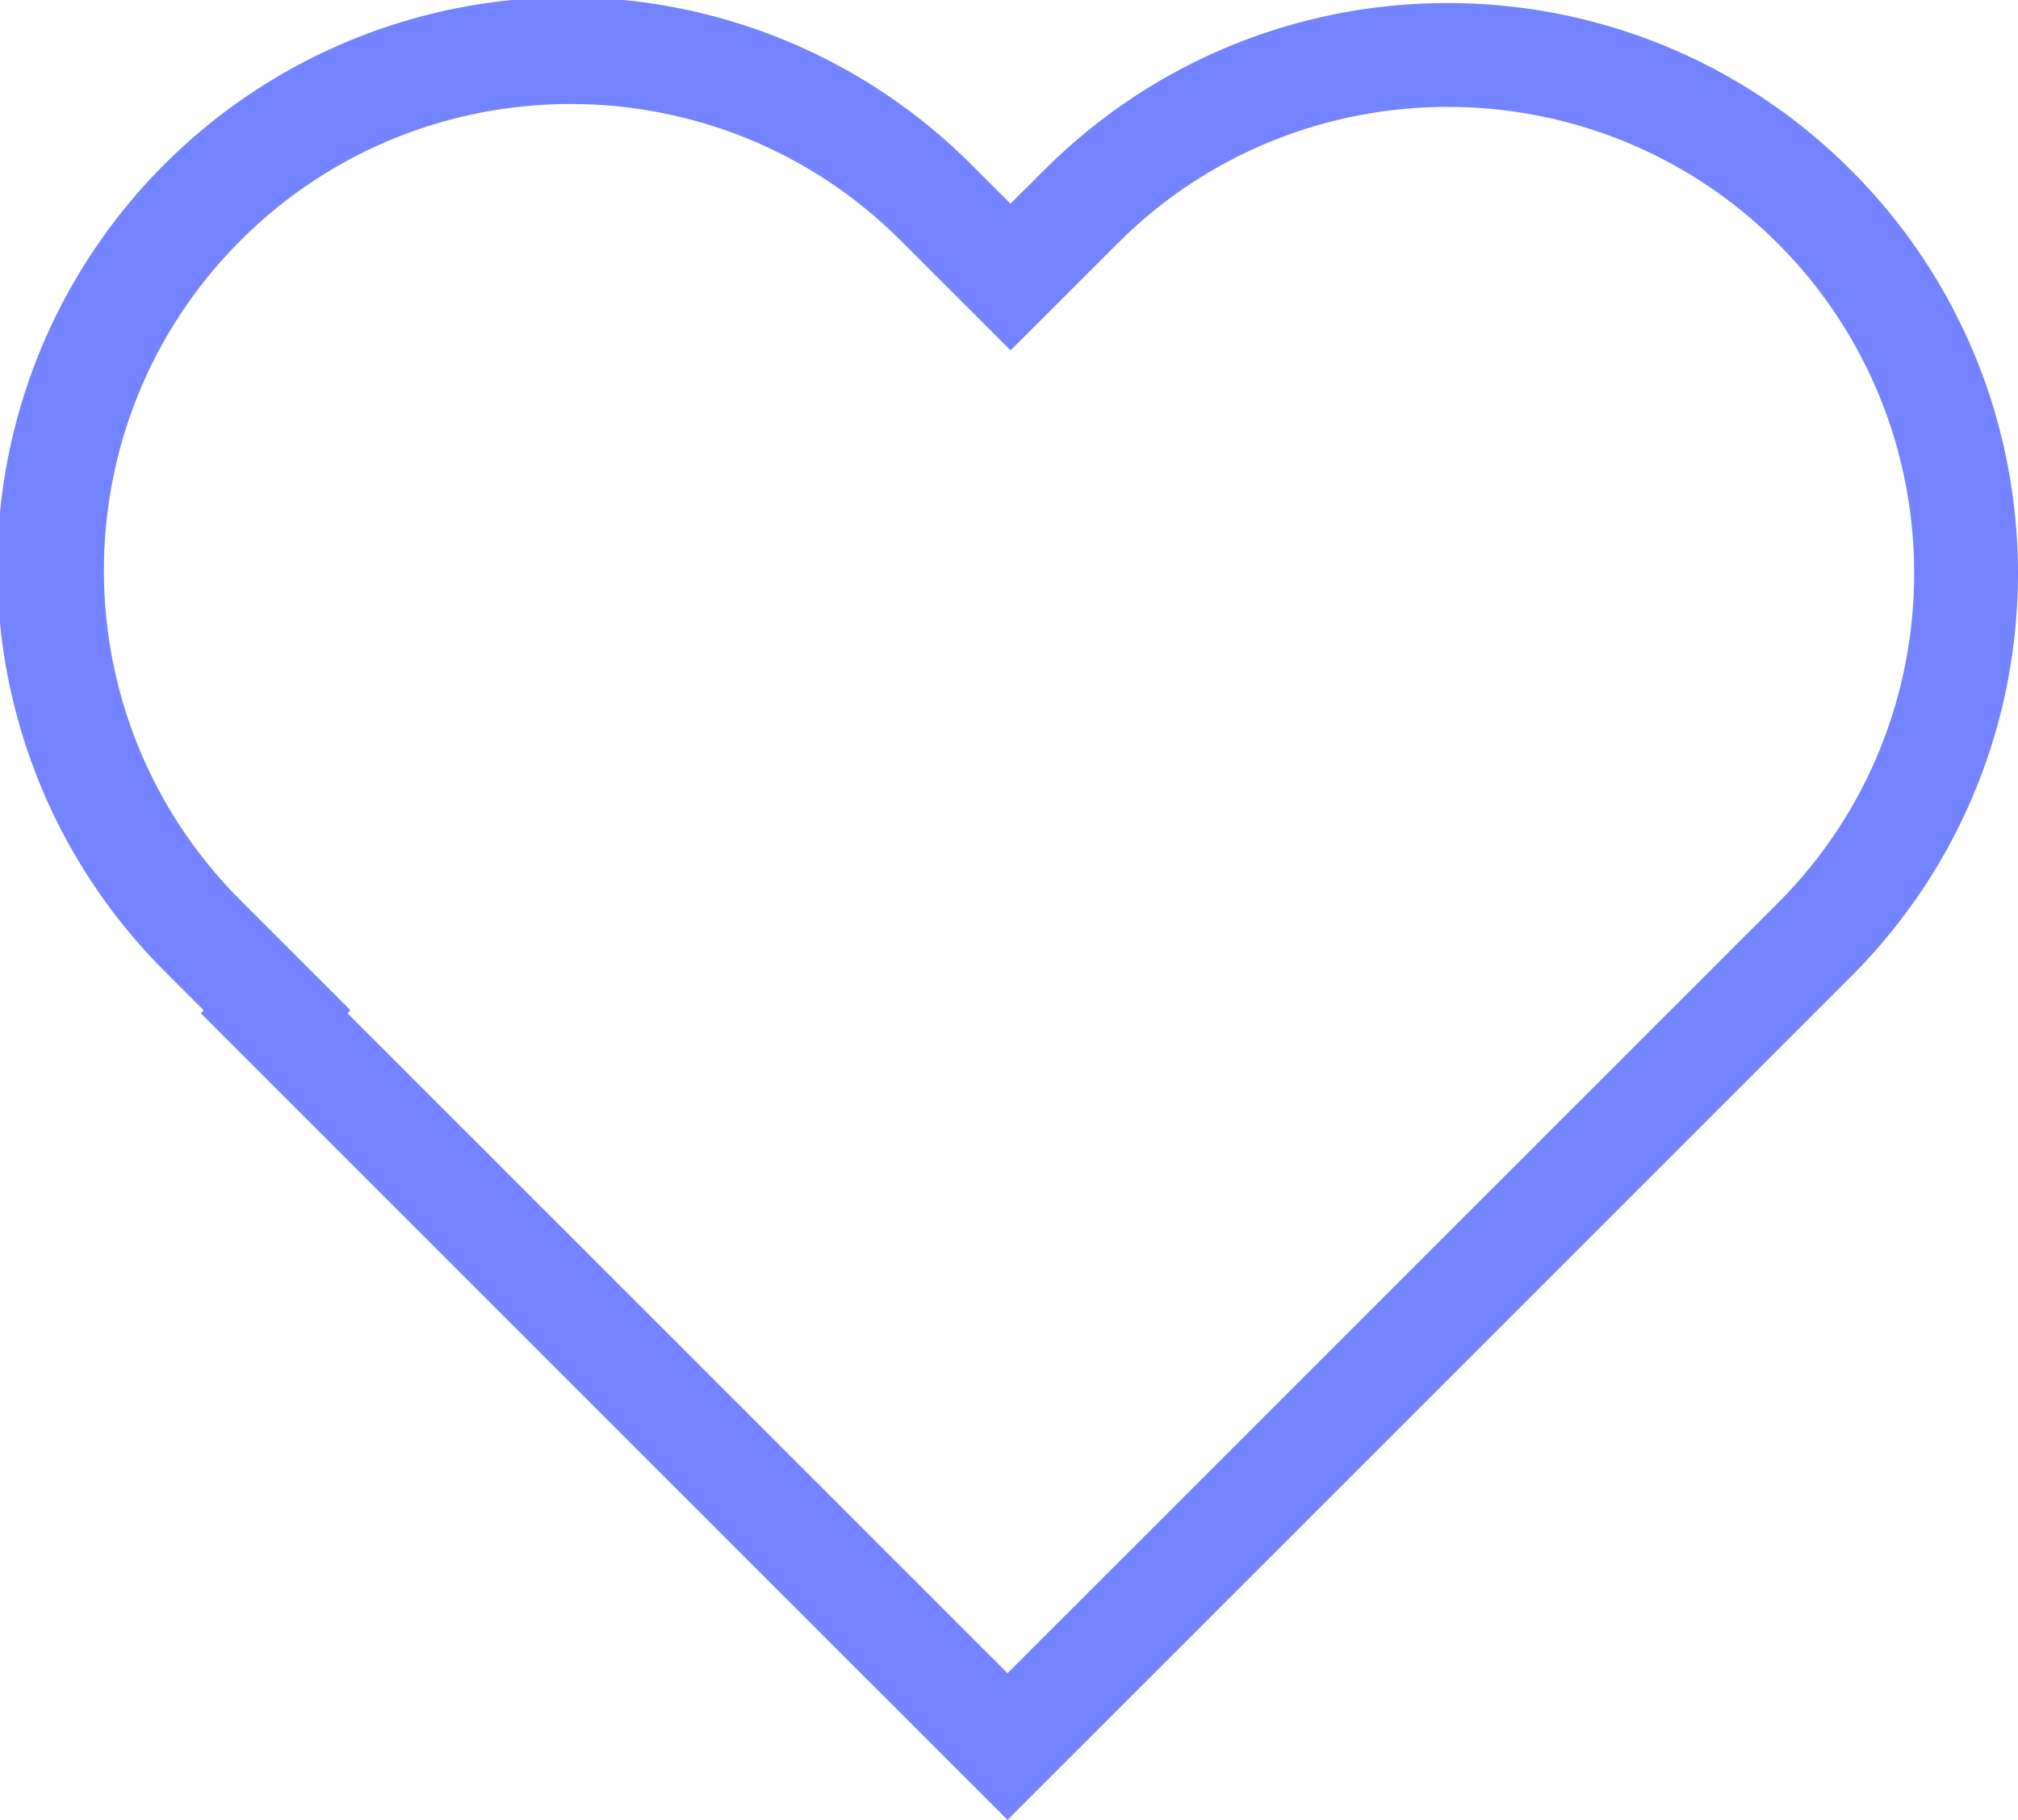
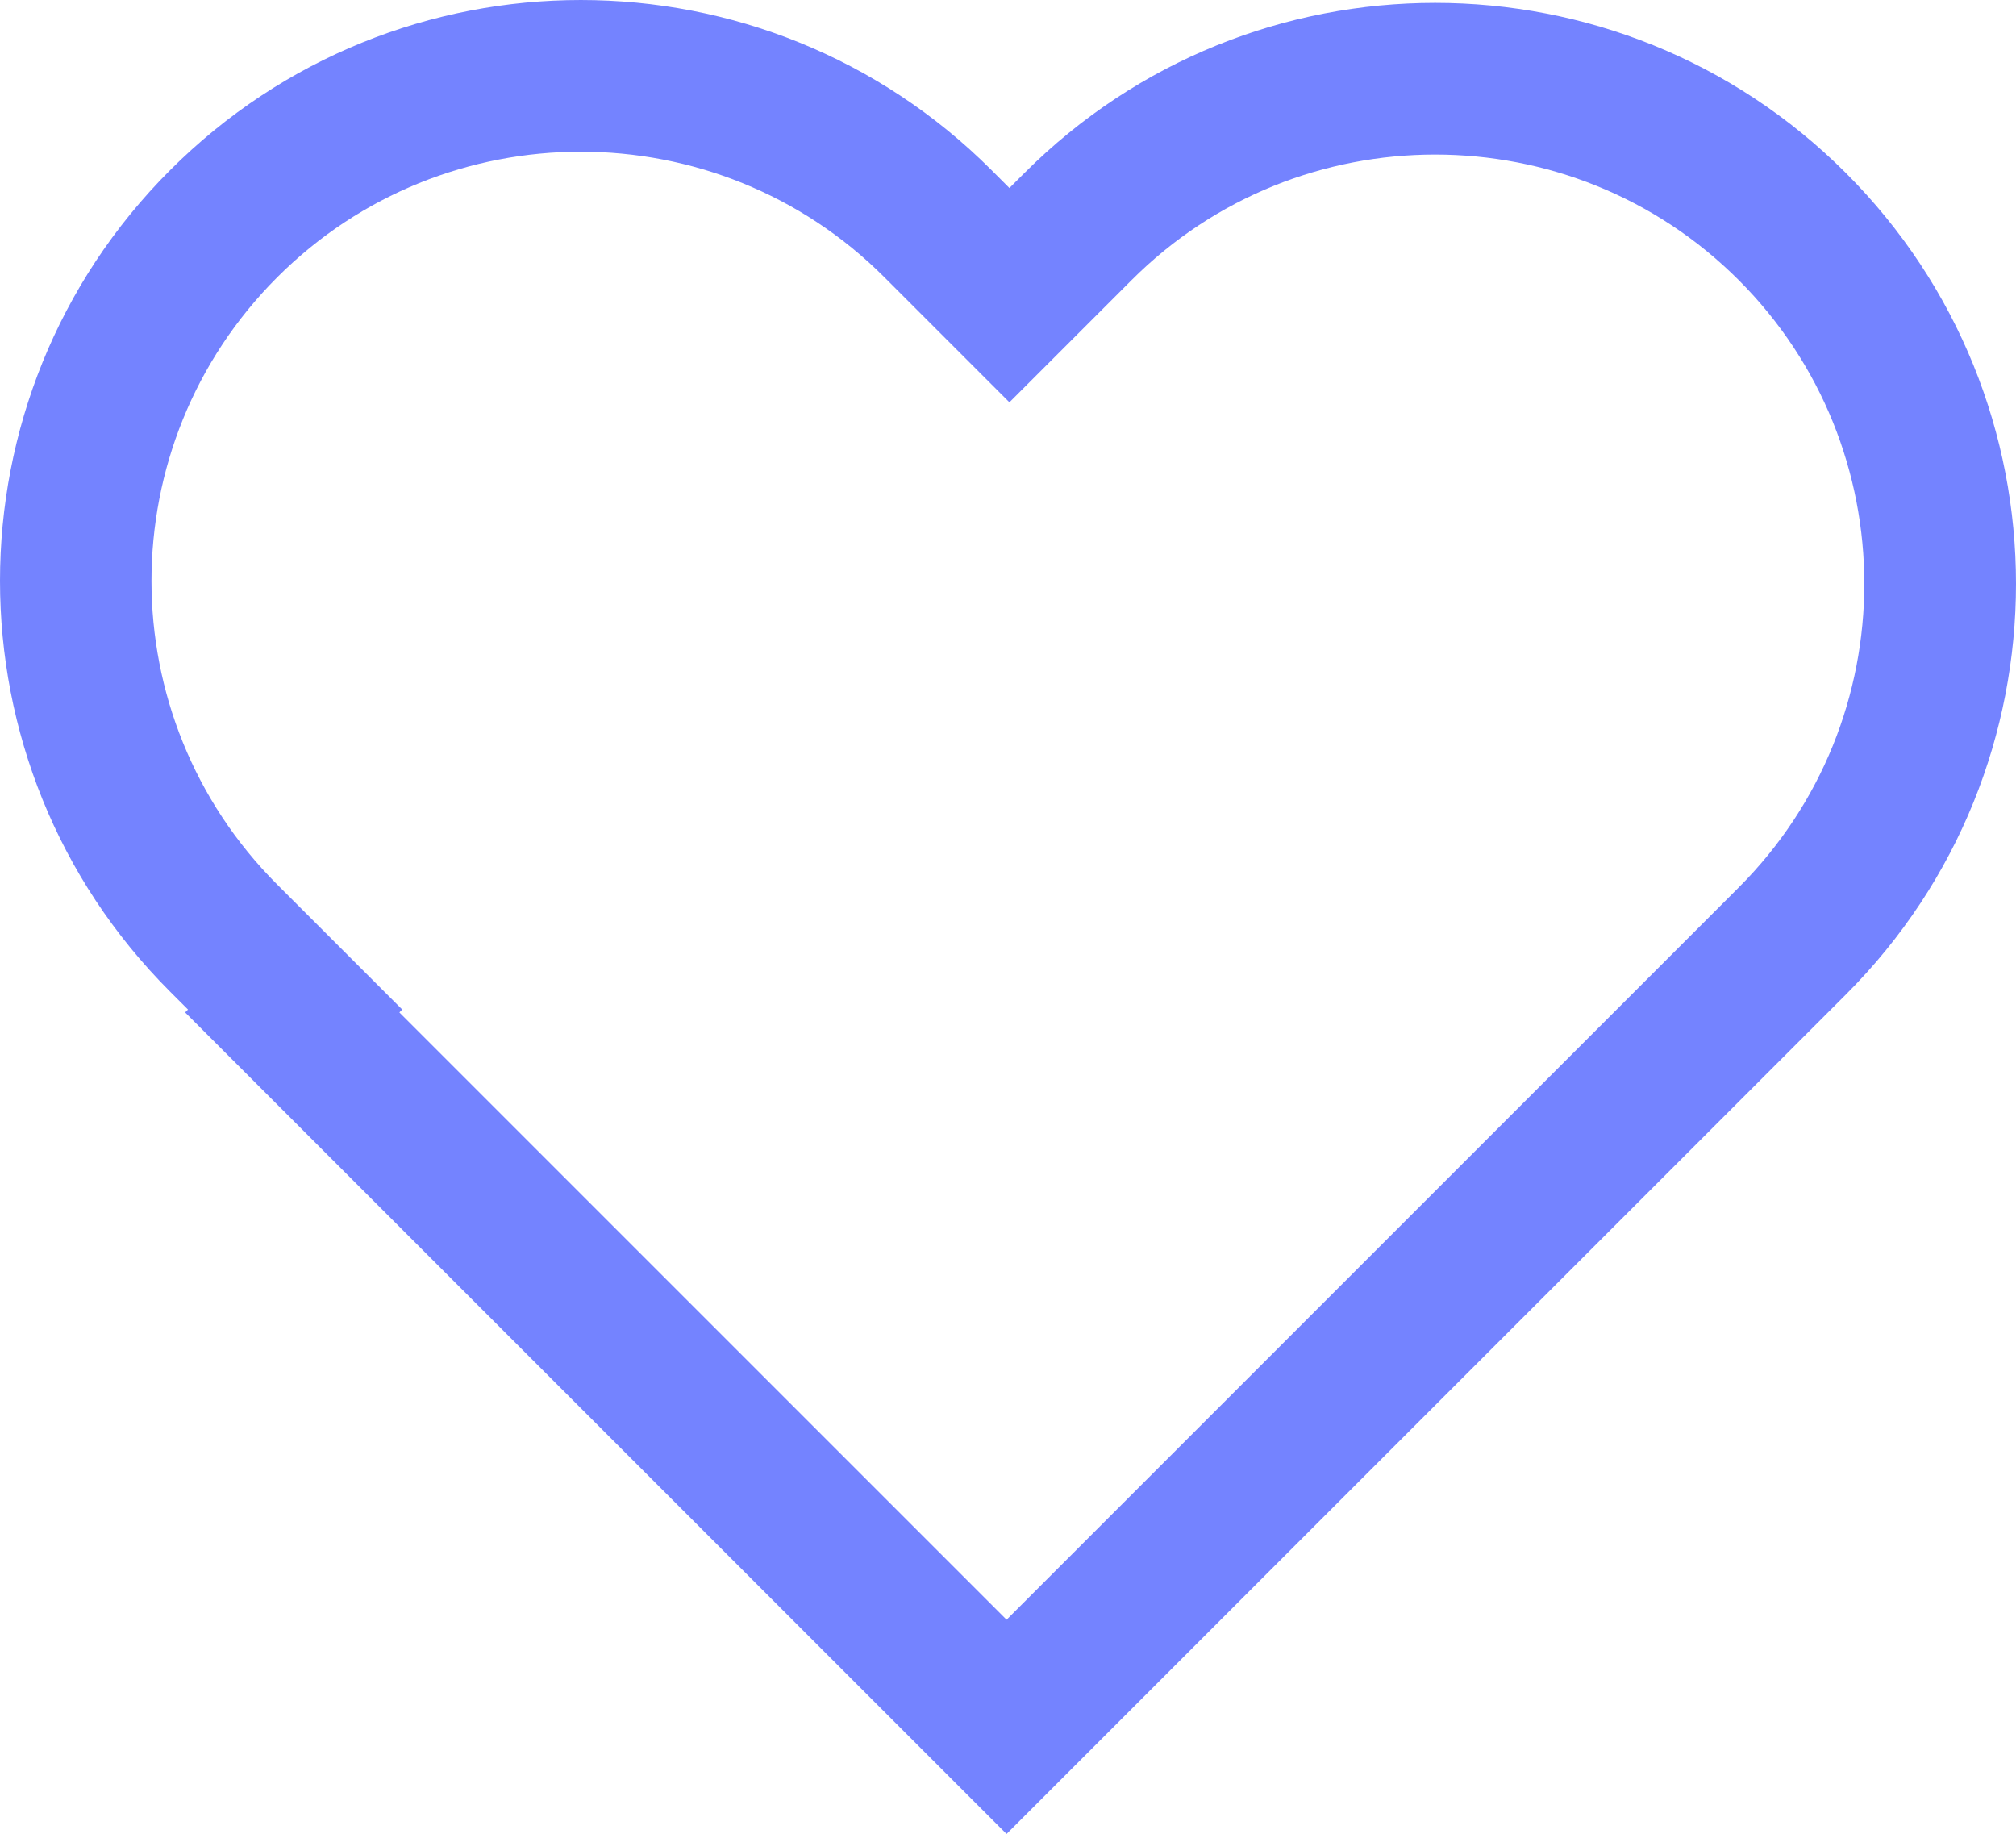
- <svg xmlns="http://www.w3.org/2000/svg" viewBox="0 0 972.85 877.46">
+ <svg xmlns="http://www.w3.org/2000/svg" viewBox="0 0 998.13 907.88">
  <defs>
    <style>.cls-1{fill:#7483ff;}</style>
  </defs>
  <g id="Layer_2" data-name="Layer 2">
    <g id="Layer_1-2" data-name="Layer 1">
-       <path class="cls-1" d="M485.72,877.46,96.8,488.54l1.42-1.41L80.55,469.45a275,275,0,1,1,388.9-388.9l17.68,17.67L503.4,82a275,275,0,0,1,388.9,0h0a275,275,0,0,1,0,388.91ZM167.53,488.55,485.72,806.74,857,435.51c87.73-87.72,87.73-230.47,0-318.19s-230.47-87.73-318.2,0l-51.62,51.61-53-53c-87.73-87.73-230.47-87.73-318.2,0a225,225,0,0,0,0,318.2l53,53Z" />
+       <path class="cls-1" d="M498.35,907.88,91.66,501.19l1.42-1.42-8.85-8.85A287.57,287.57,0,1,1,490.92,84.23l8.85,8.85,7.44-7.44a287.59,287.59,0,0,1,406.69,0h0a287.58,287.58,0,0,1,0,406.7ZM197.73,501.19,498.36,801.82,860.87,439.31c82.88-82.89,82.88-217.75,0-300.63s-217.75-82.89-300.63,0l-60.47,60.47-61.88-61.89c-82.88-82.88-217.75-82.88-300.63,0a212.58,212.58,0,0,0,0,300.63l61.89,61.88Z" />
    </g>
  </g>
</svg>
